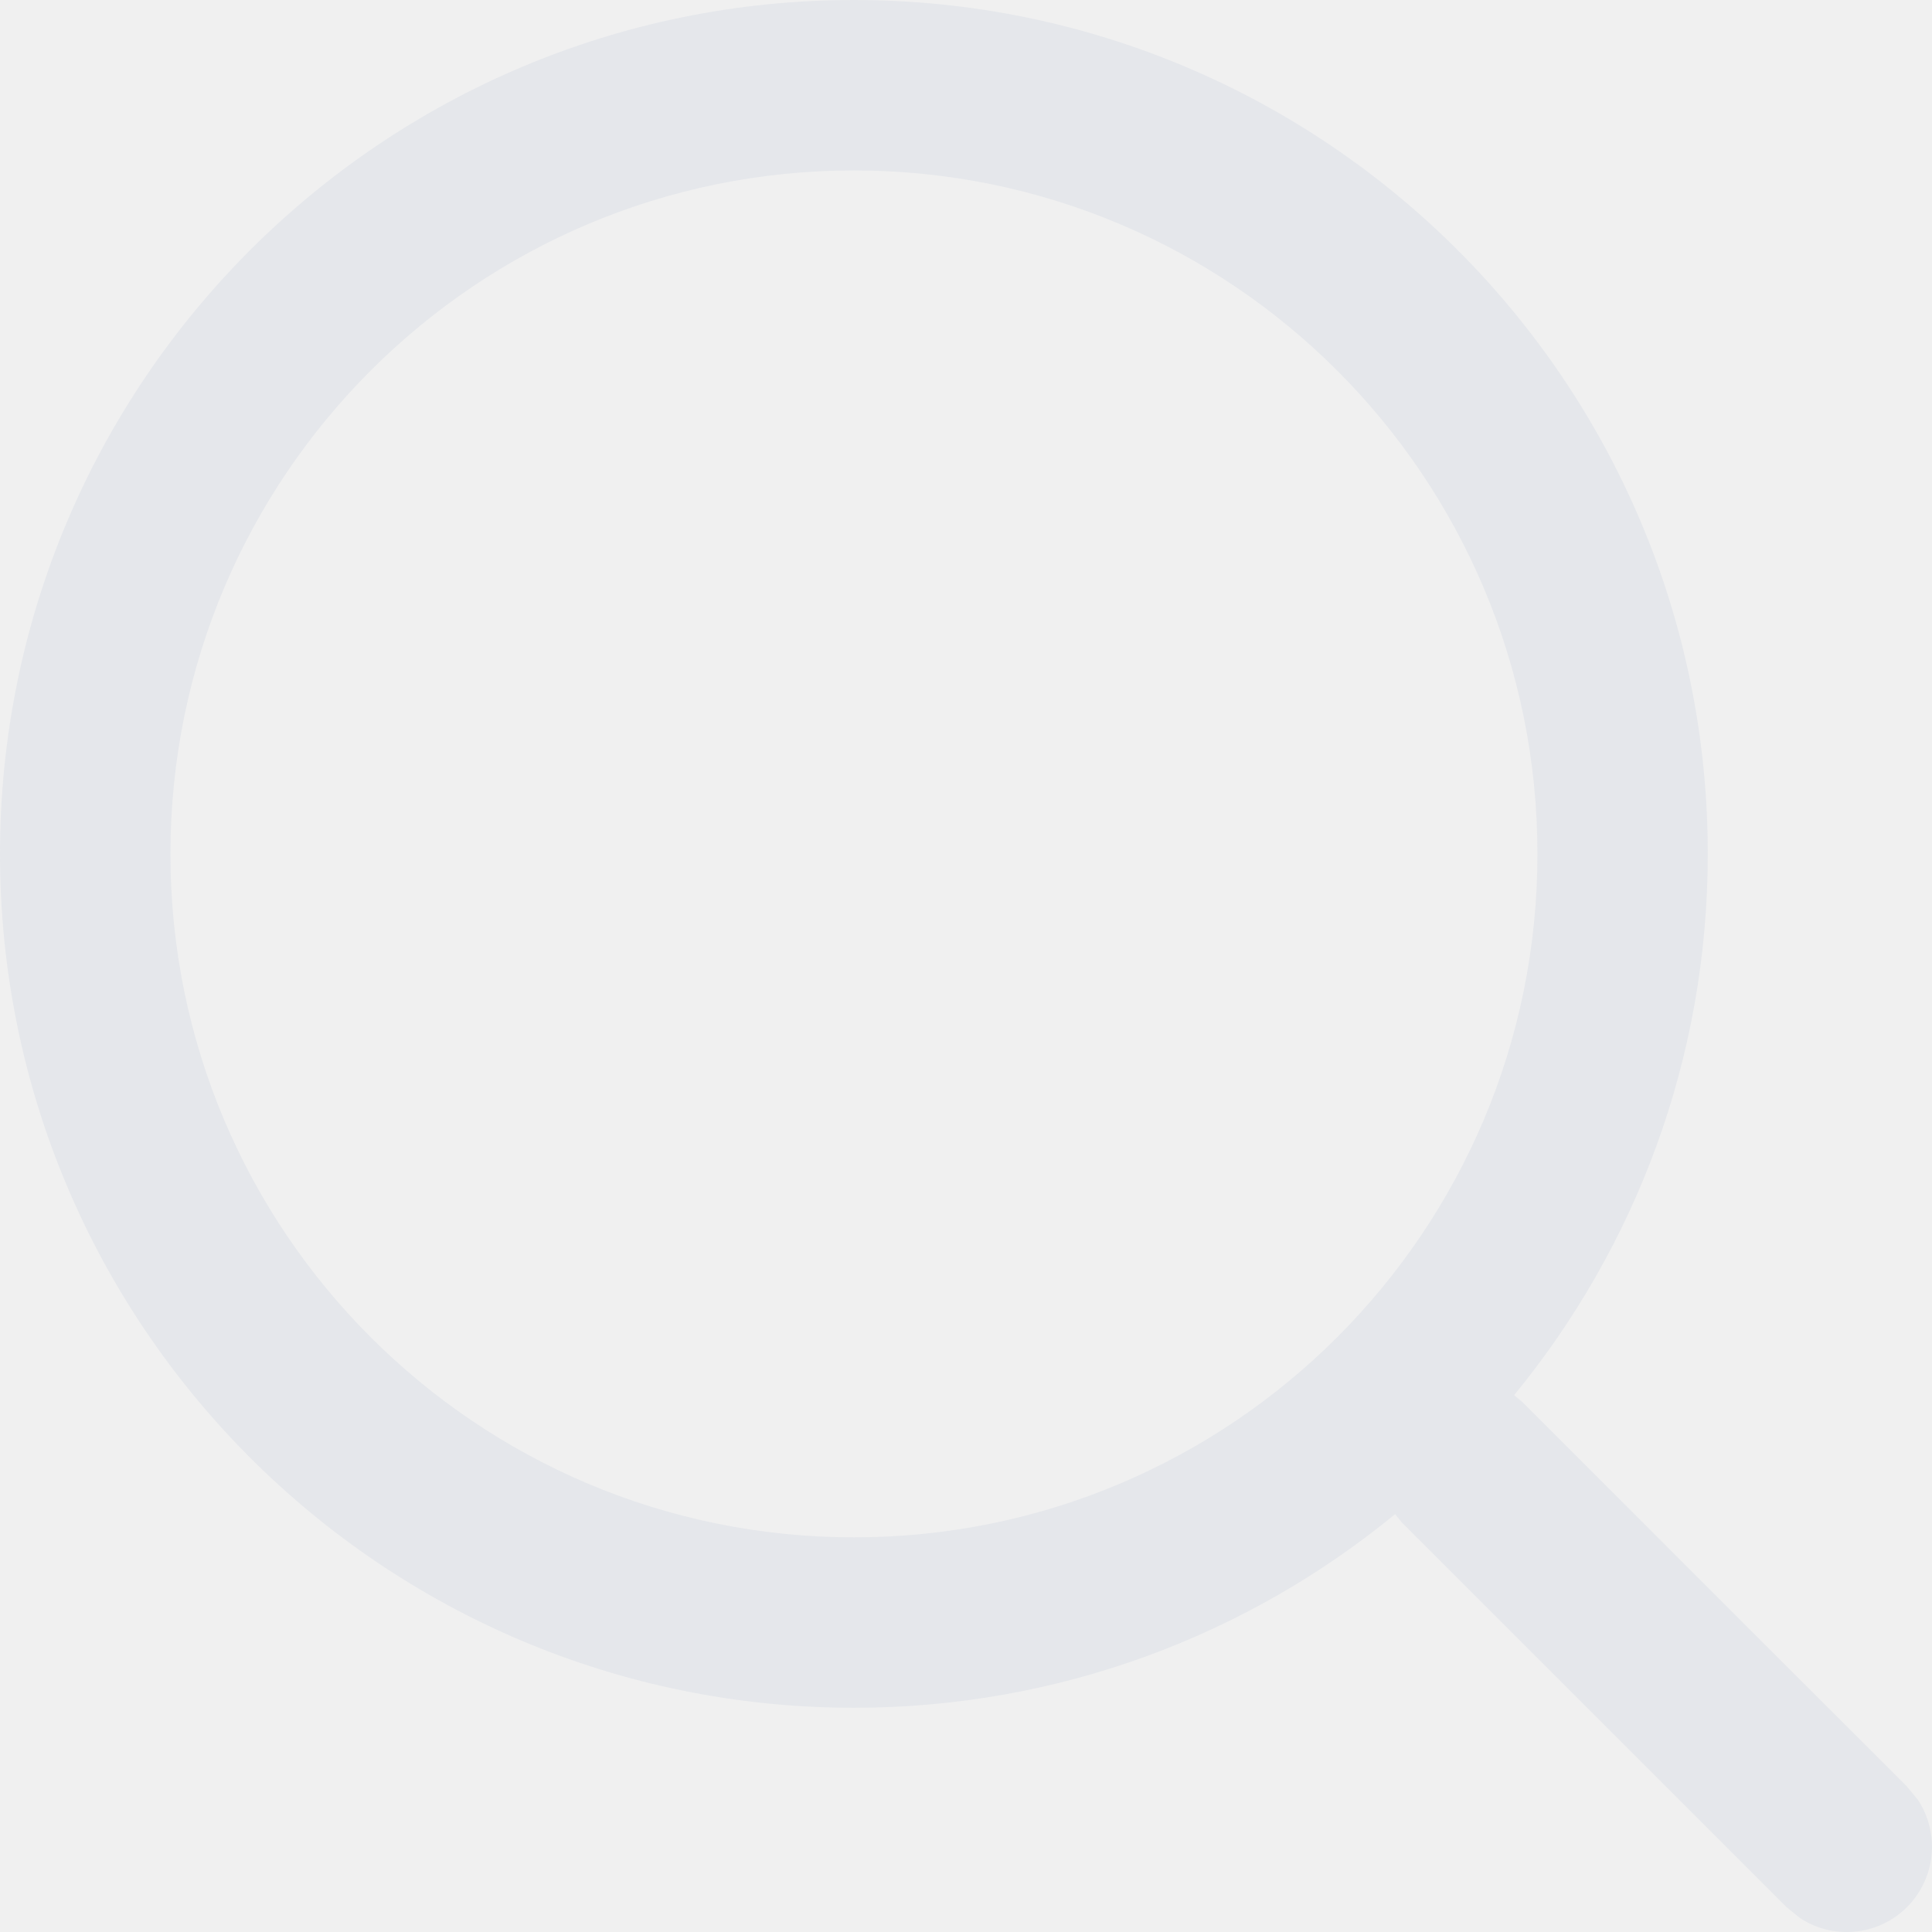
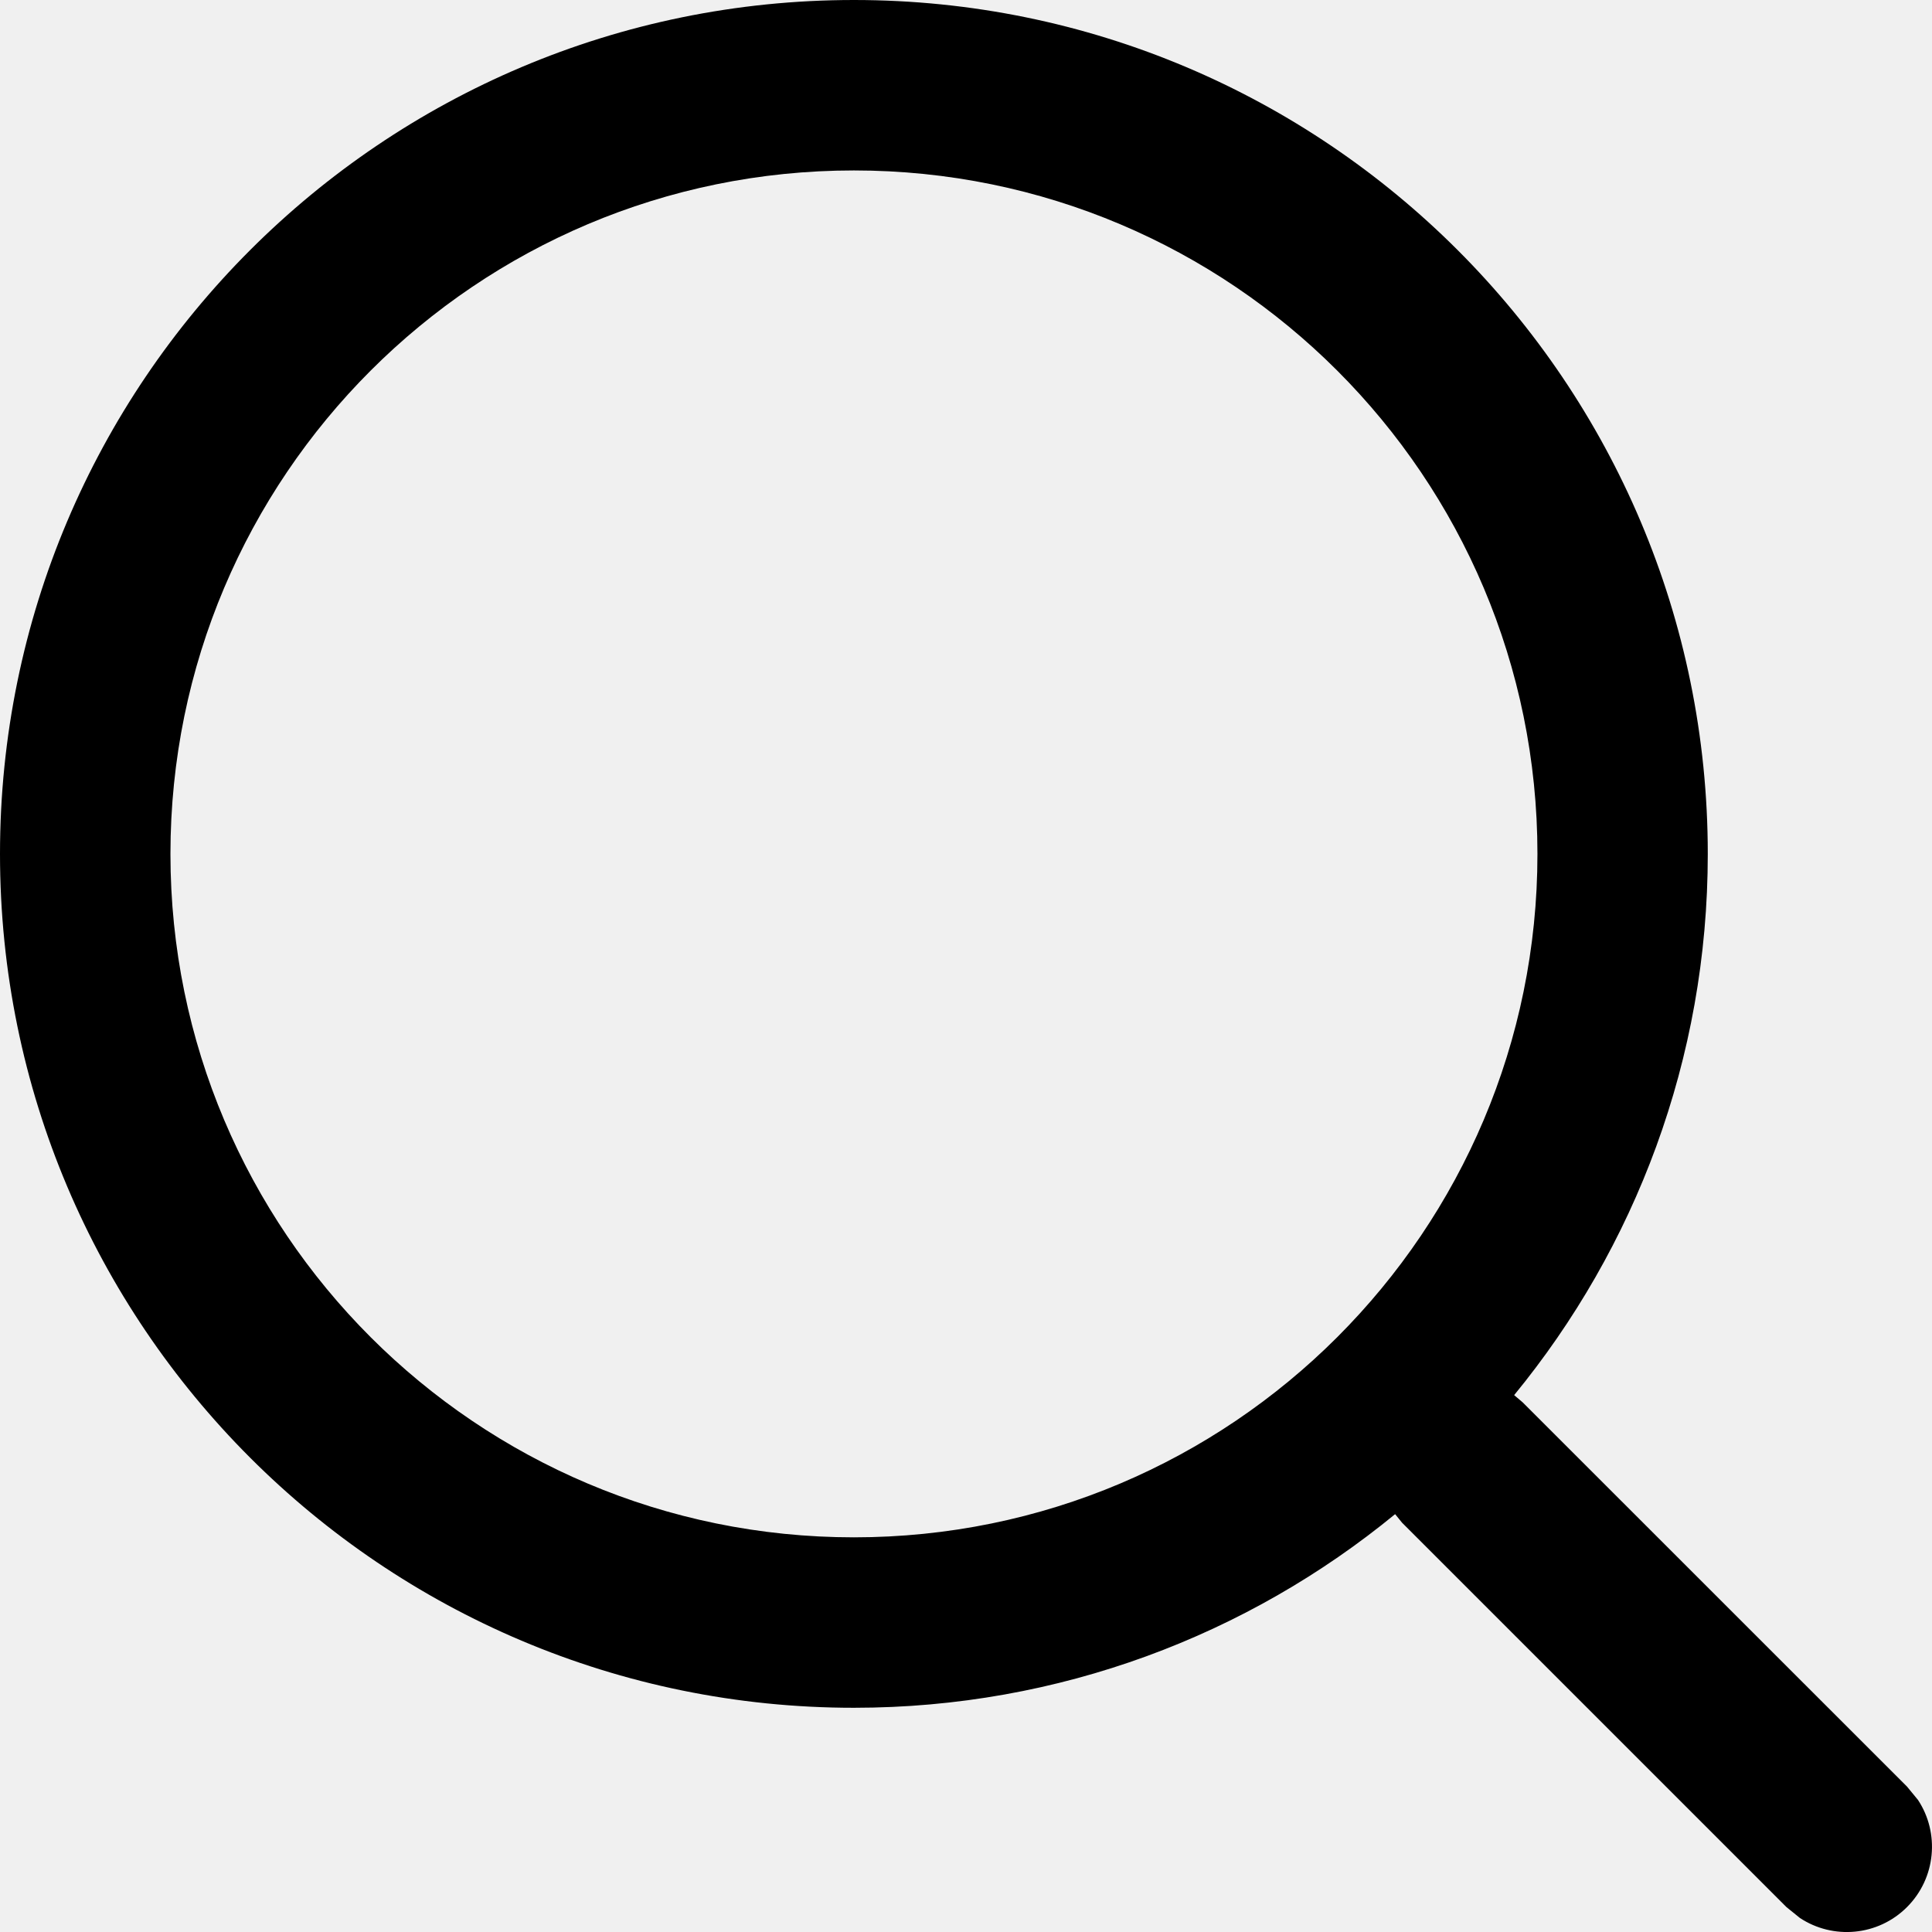
<svg xmlns="http://www.w3.org/2000/svg" width="18" height="18" viewBox="0 0 18 18" fill="none">
  <g clip-path="url(#clip0_15_713)">
-     <path d="M14.324 7.956C14.324 4.439 11.473 1.588 7.956 1.588C4.439 1.588 1.588 4.439 1.588 7.956C1.588 11.472 4.439 14.323 7.956 14.323C11.473 14.323 14.324 11.472 14.324 7.956ZM15.911 7.956C15.911 9.87 15.233 11.625 14.107 12.998L14.186 13.065L17.767 16.645L17.869 16.769C18.073 17.077 18.038 17.497 17.767 17.768C17.496 18.039 17.077 18.073 16.769 17.869L16.644 17.768L13.063 14.187L12.998 14.107C11.626 15.233 9.87 15.911 7.956 15.911C3.562 15.911 0 12.349 0 7.956C0 3.562 3.562 0 7.956 0C12.349 0 15.911 3.562 15.911 7.956Z" fill="#E5E7EB" />
+     <path d="M14.324 7.956C14.324 4.439 11.473 1.588 7.956 1.588C4.439 1.588 1.588 4.439 1.588 7.956C1.588 11.472 4.439 14.323 7.956 14.323C11.473 14.323 14.324 11.472 14.324 7.956ZM15.911 7.956C15.911 9.87 15.233 11.625 14.107 12.998L14.186 13.065L17.767 16.645L17.869 16.769C18.073 17.077 18.038 17.497 17.767 17.768C17.496 18.039 17.077 18.073 16.769 17.869L16.644 17.768L13.063 14.187L12.998 14.107C11.626 15.233 9.87 15.911 7.956 15.911C3.562 15.911 0 12.349 0 7.956C0 3.562 3.562 0 7.956 0C12.349 0 15.911 3.562 15.911 7.956Z" fill="currentColor" />
  </g>
  <defs>
    <clipPath id="clip0_15_713">
      <rect width="18" height="18" fill="white" />
    </clipPath>
  </defs>
</svg>
